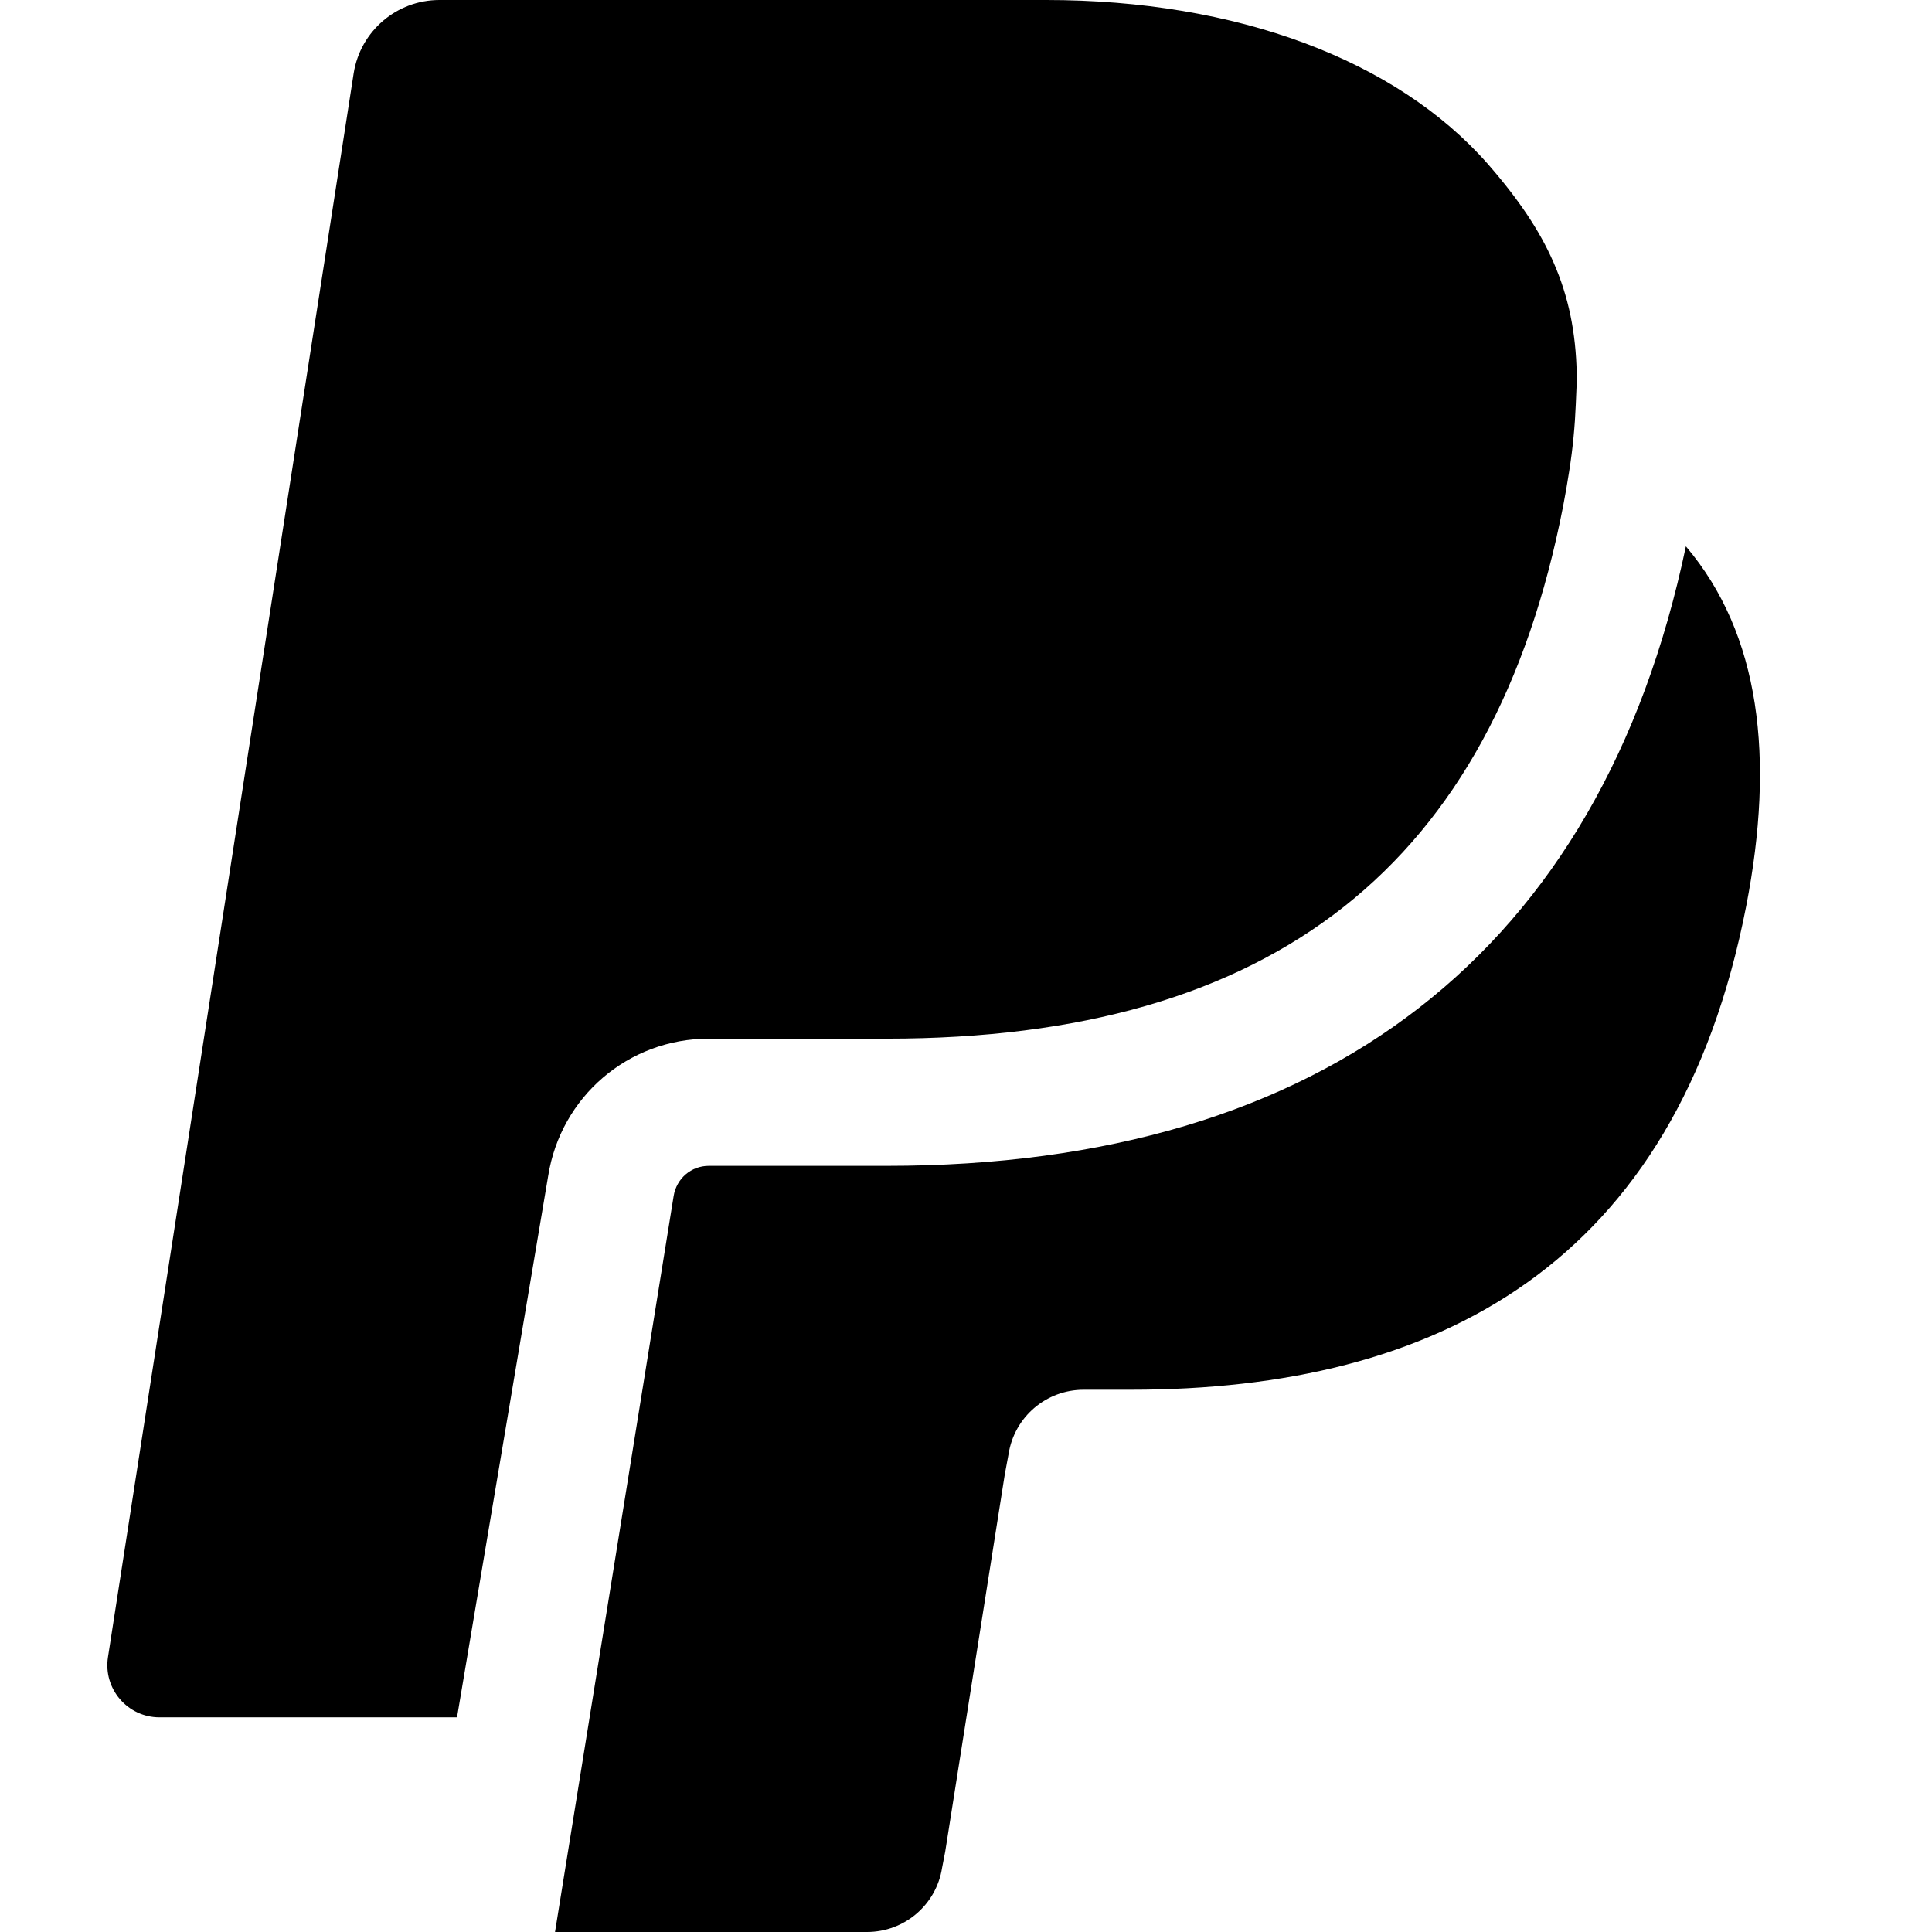
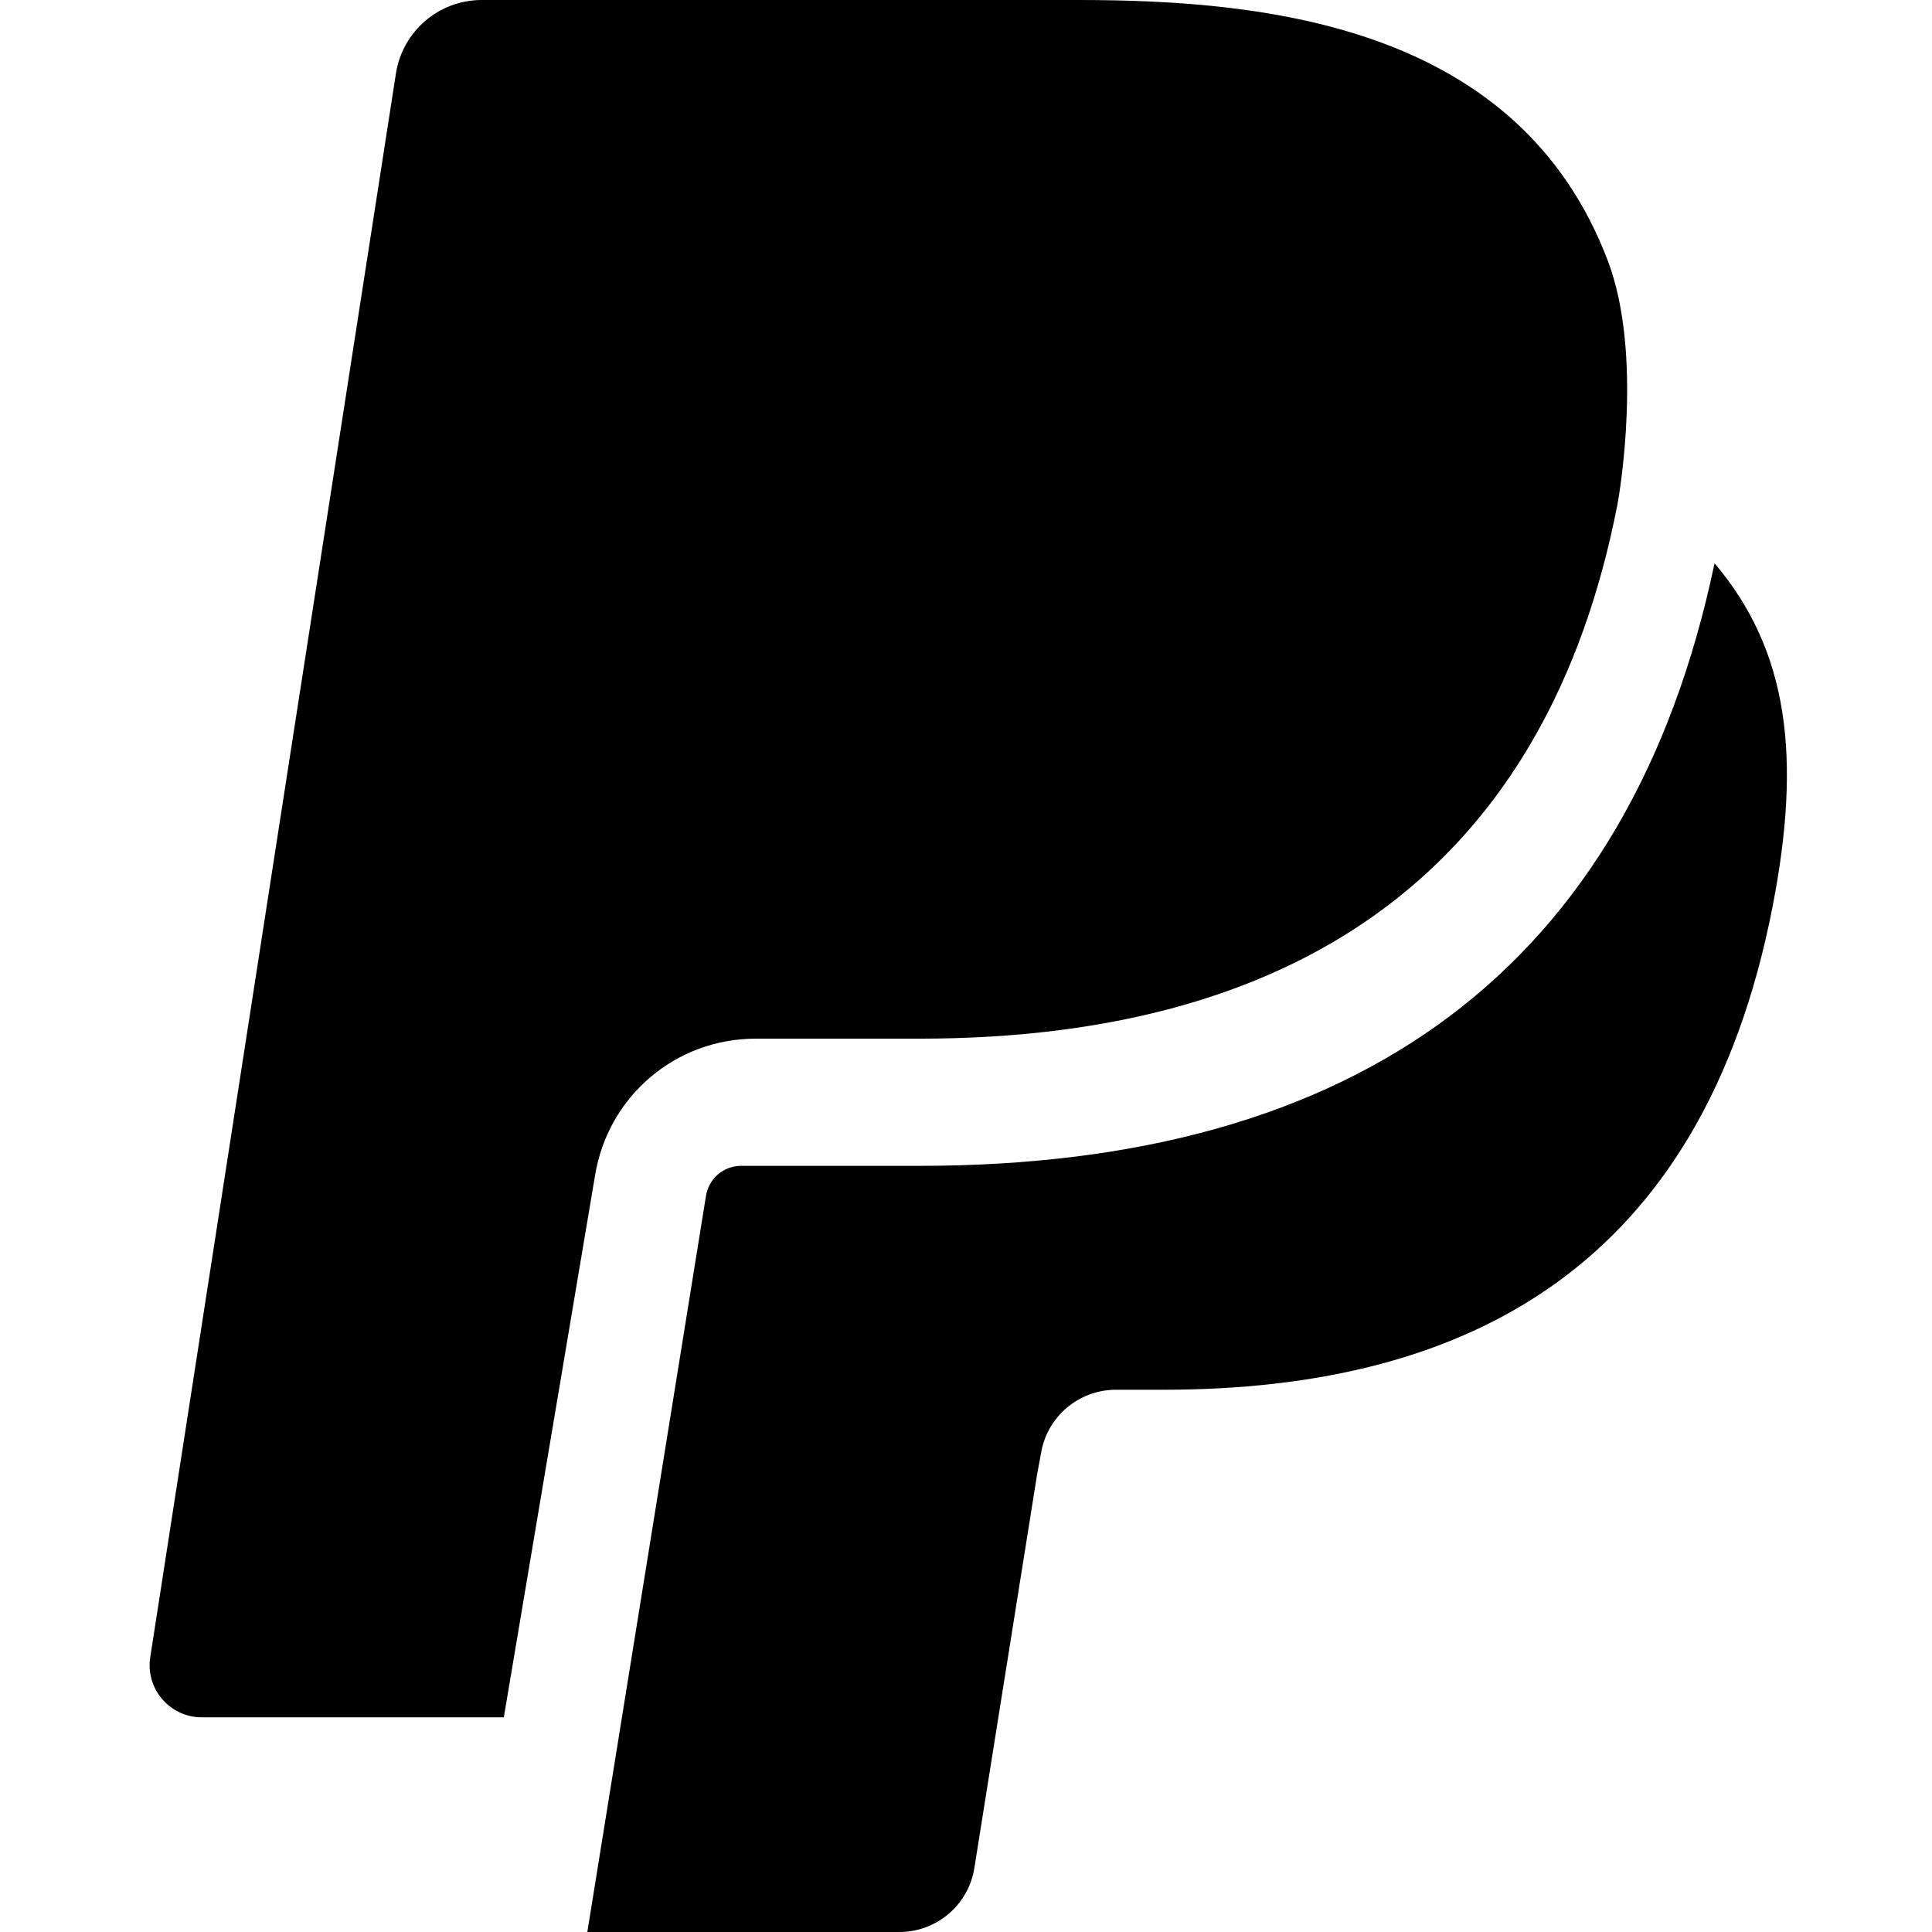
<svg xmlns="http://www.w3.org/2000/svg" width="18" height="18" viewBox="0 0 18 18">
-   <path fill="#000" d="M6.604,9.677 L8.263,9.677 C11.867,9.677 13.912,8.054 14.563,4.717 C14.584,4.607 14.603,4.501 14.619,4.395 C14.655,4.169 14.673,3.966 14.681,3.771 C14.687,3.637 14.691,3.558 14.69,3.484 C14.682,3.093 14.613,2.762 14.474,2.445 C14.345,2.149 14.15,1.858 13.861,1.527 C13.008,0.557 11.522,0 9.747,0 L4.094,0 C3.696,0 3.357,0.29 3.295,0.683 L2.275,7.254 L1.006,15.439 C0.96,15.734 1.188,16 1.486,16 L4.258,16 L5.107,10.957 C5.224,10.217 5.854,9.677 6.604,9.677 Z M15.707,5.09 C14.915,8.861 12.35,10.862 8.262,10.862 L6.604,10.862 C6.44,10.862 6.302,10.98 6.276,11.144 L5.171,18 L8.078,18 C8.426,18 8.723,17.747 8.777,17.403 L8.806,17.253 L9.361,13.739 L9.397,13.545 C9.451,13.201 9.748,12.948 10.096,12.948 L10.536,12.948 C13.386,12.948 15.617,11.79 16.269,8.442 C16.537,7.062 16.401,5.908 15.707,5.09 Z" />
+   <path fill="#000" d="M7.041,9.677h1.524c3.604,0,5.853-1.638,6.504-4.975c0.021-0.11,0.24-1.404-0.089-2.272  C14.152,0.248,11.823,0,10.048,0H4.488c-0.398,0-0.737,0.29-0.799,0.683l-1.02,6.571l-1.269,8.185  c-0.046,0.295,0.182,0.561,0.48,0.561h2.814l0.849-5.043C5.661,10.217,6.291,9.677,7.041,9.677z M15.974,5.248  c-0.792,3.771-3.323,5.614-7.411,5.614h-1.658c-0.164,0-0.302,0.118-0.328,0.282L5.472,18h2.907  c0.348,0,0.645-0.253,0.699-0.597l0.584-3.664l0.036-0.194c0.054-0.344,0.351-0.597,0.699-0.597h0.44  c2.85,0,5.026-1.155,5.678-4.503C16.783,7.065,16.668,6.066,15.974,5.248z" />
</svg>
